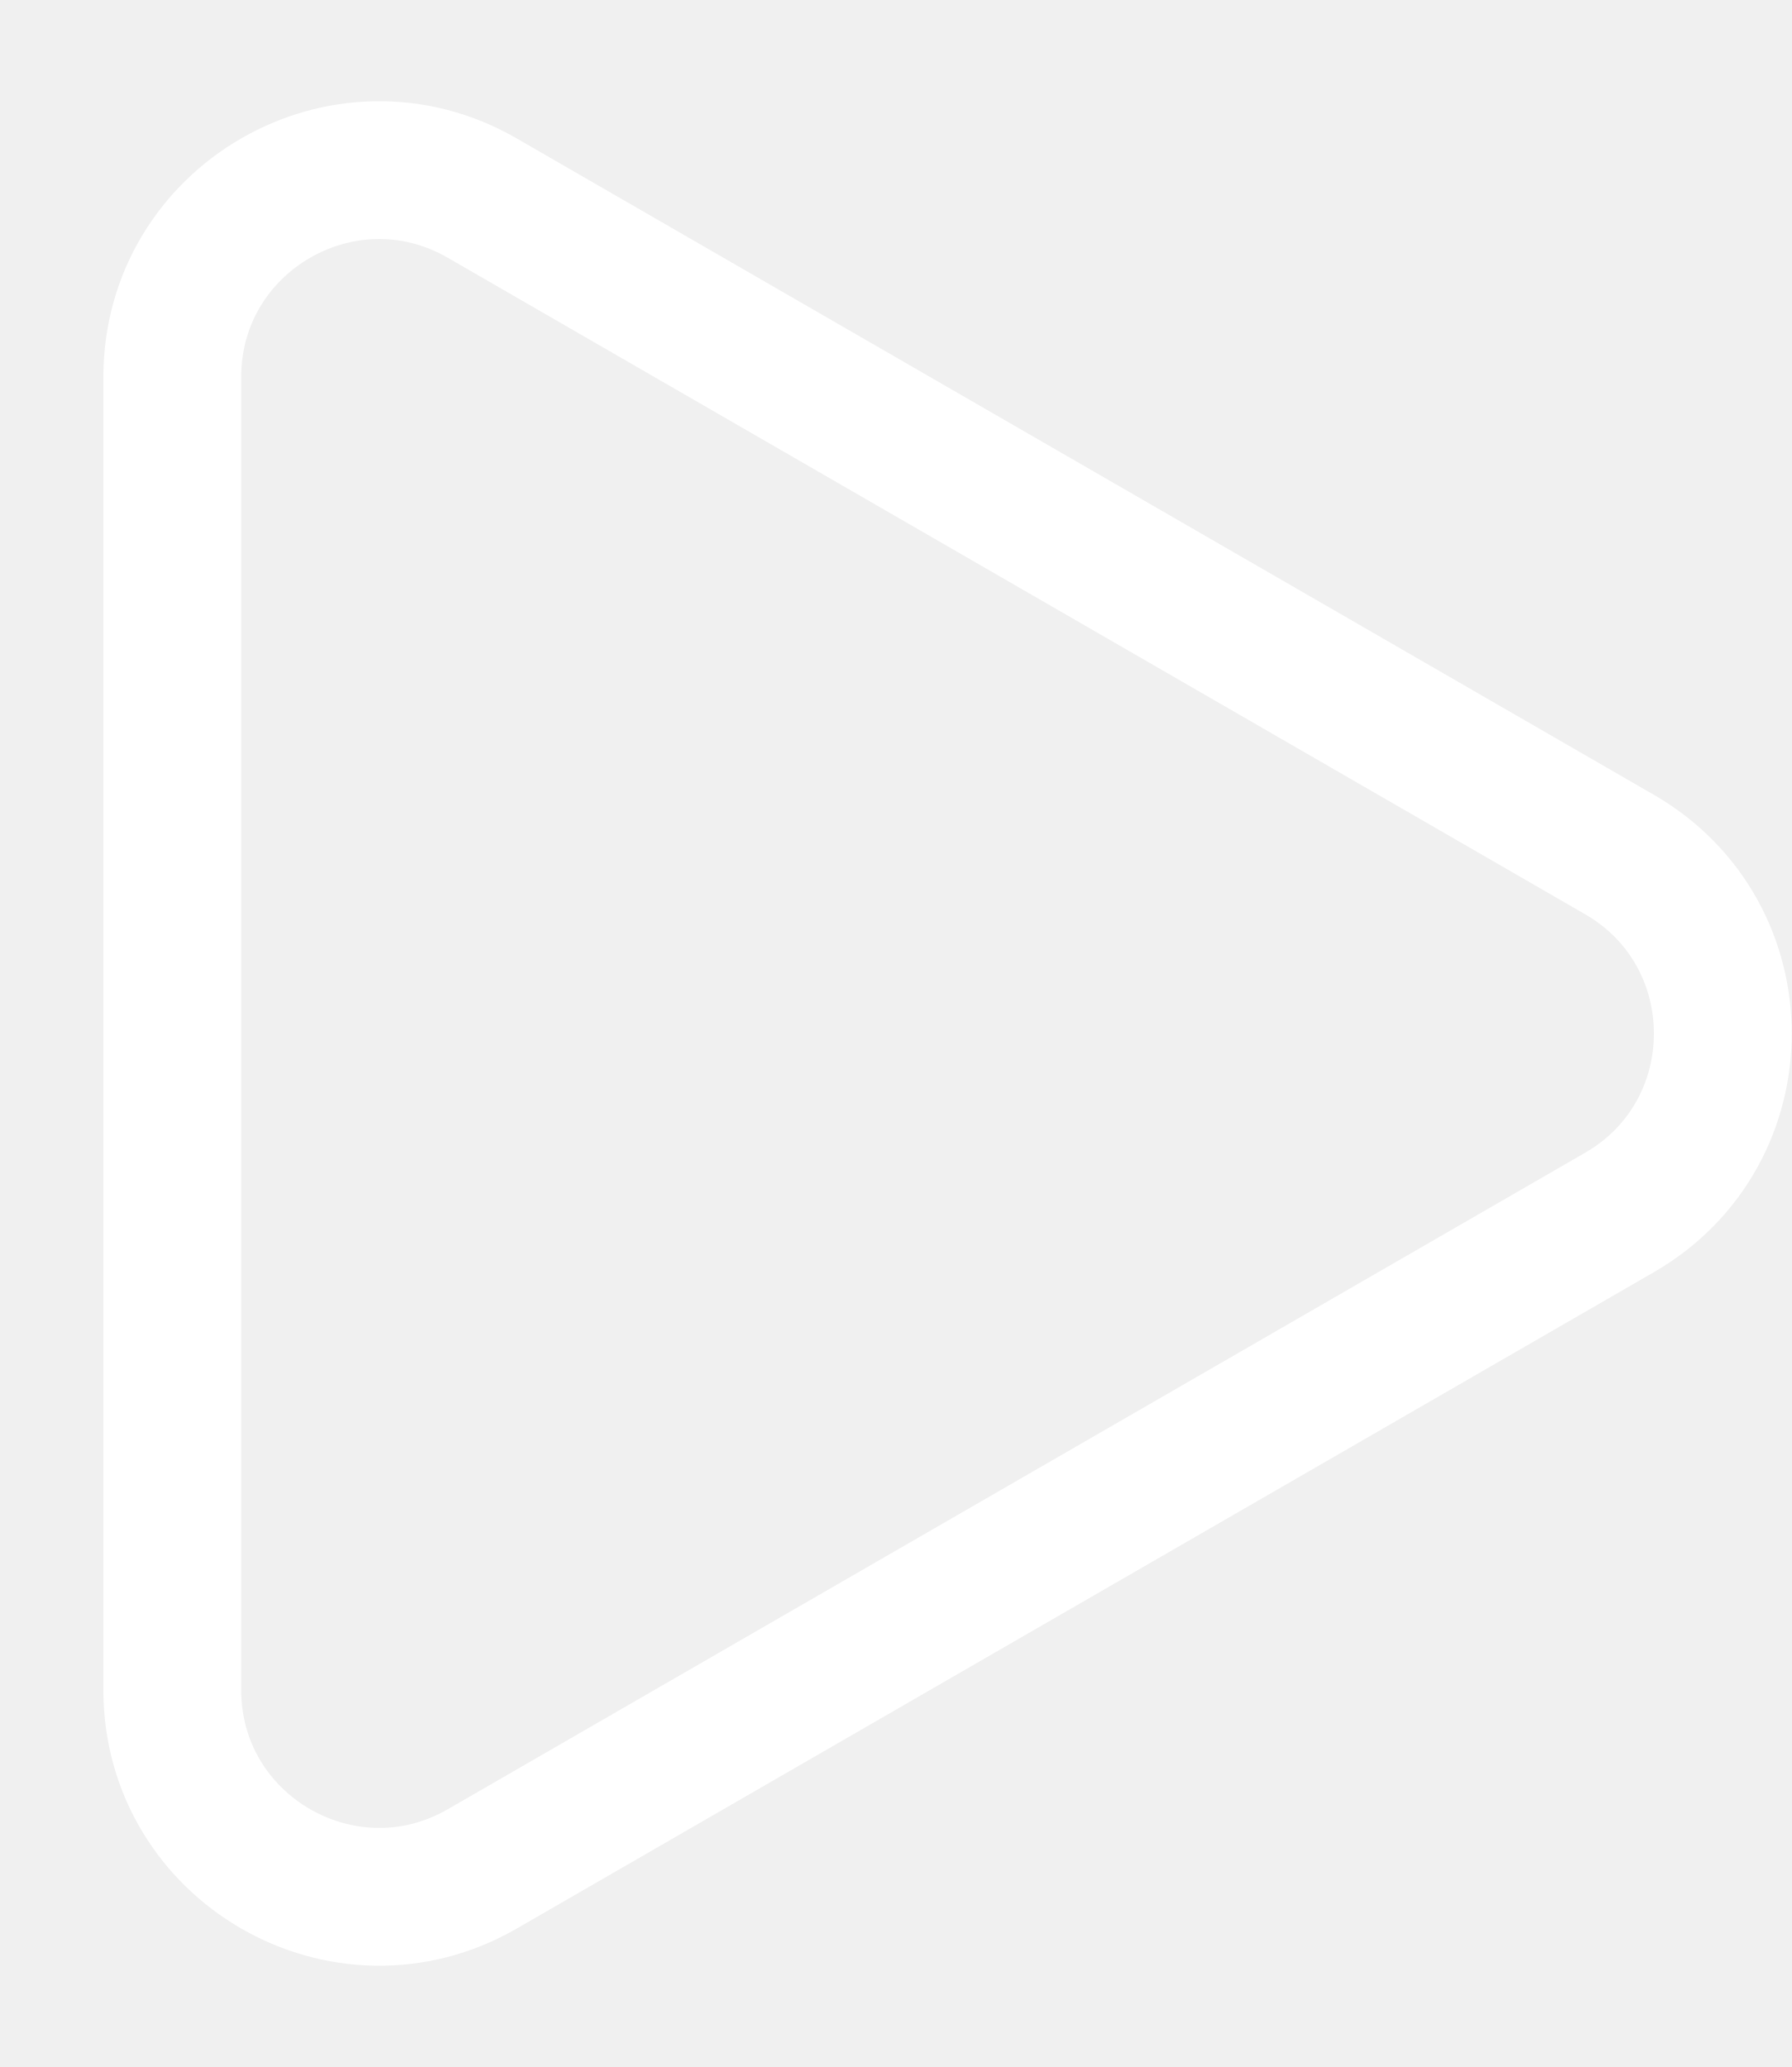
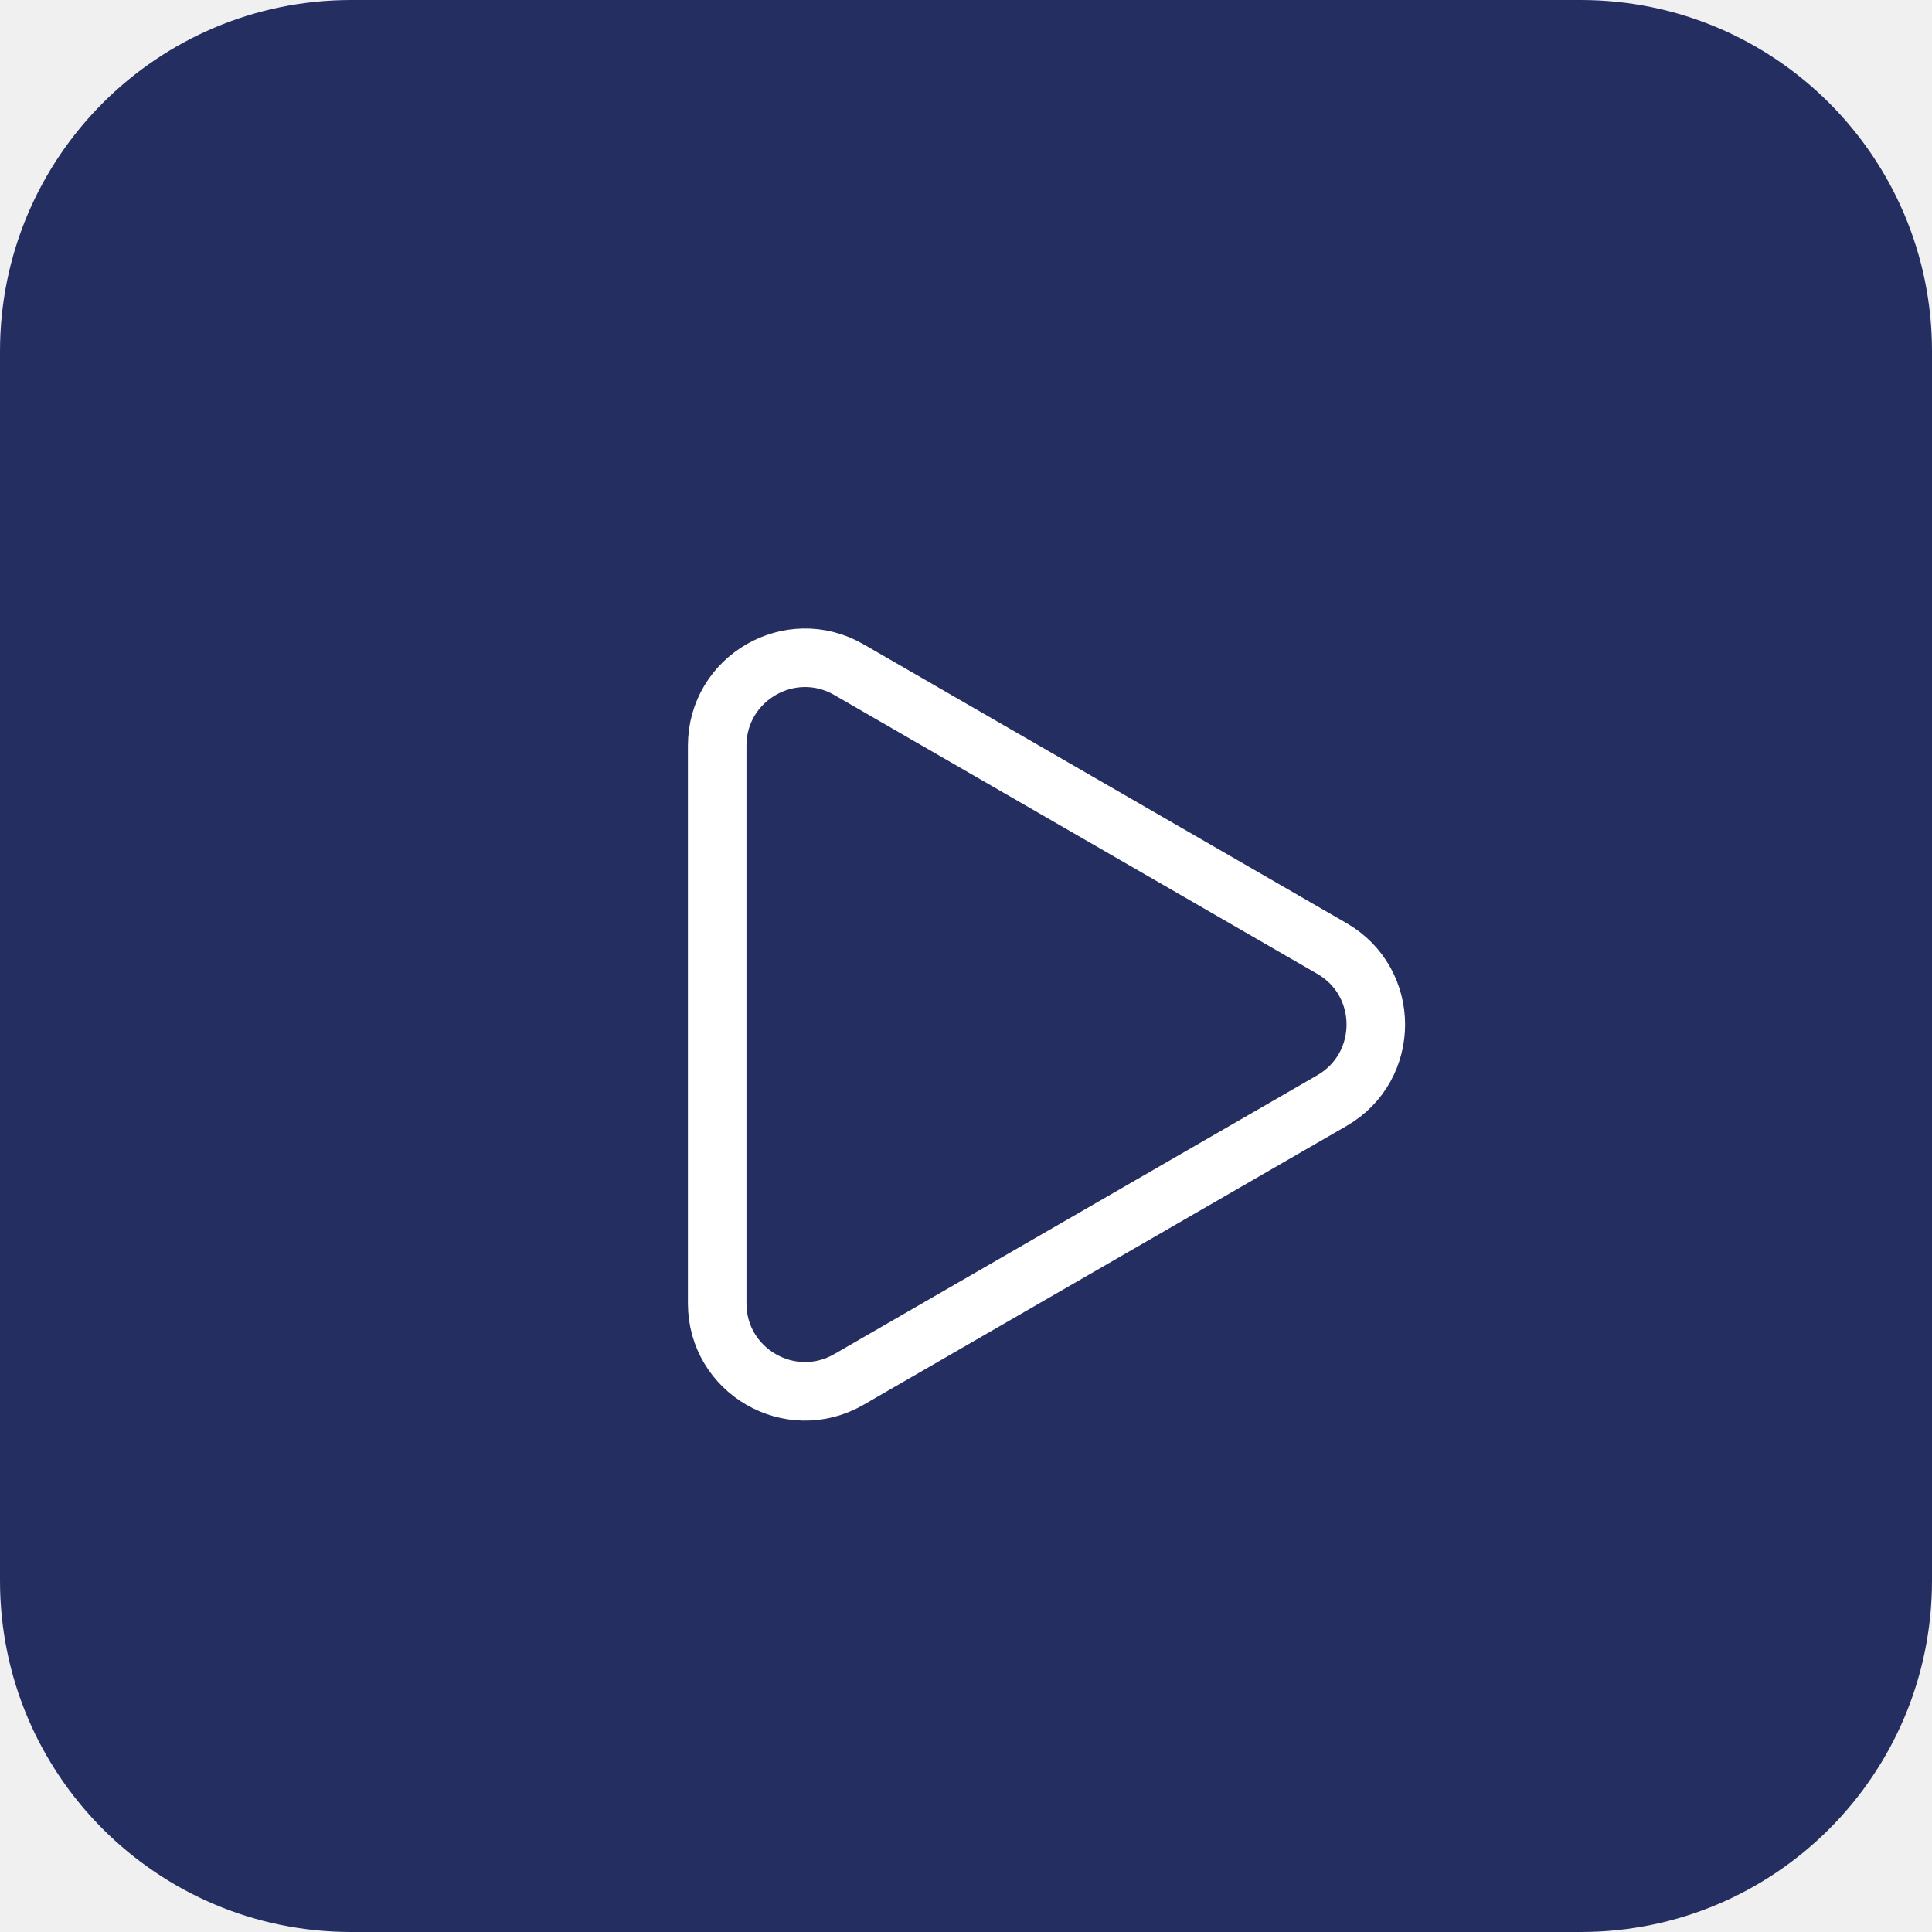
- <svg xmlns="http://www.w3.org/2000/svg" width="13" height="15" viewBox="0 0 13 15" fill="none">
-   <path d="M11.75 6.201C12.75 6.778 12.75 8.222 11.75 8.799L3.5 13.562C2.5 14.139 1.25 13.418 1.25 12.263L1.25 2.737C1.25 1.582 2.5 0.86 3.5 1.438L11.75 6.201Z" stroke="white" />
+ <svg xmlns="http://www.w3.org/2000/svg" width="33" height="33" viewBox="0 0 33 33" fill="none">
+   <rect width="33" height="33" rx="6" fill="#252E60" />
+   <path d="M22.75 16.201C23.75 16.778 23.75 18.222 22.75 18.799L14.5 23.562C13.5 24.14 12.25 23.418 12.25 22.263L12.25 12.737C12.25 11.582 13.5 10.861 14.5 11.438L22.75 16.201Z" stroke="white" />
</svg>
